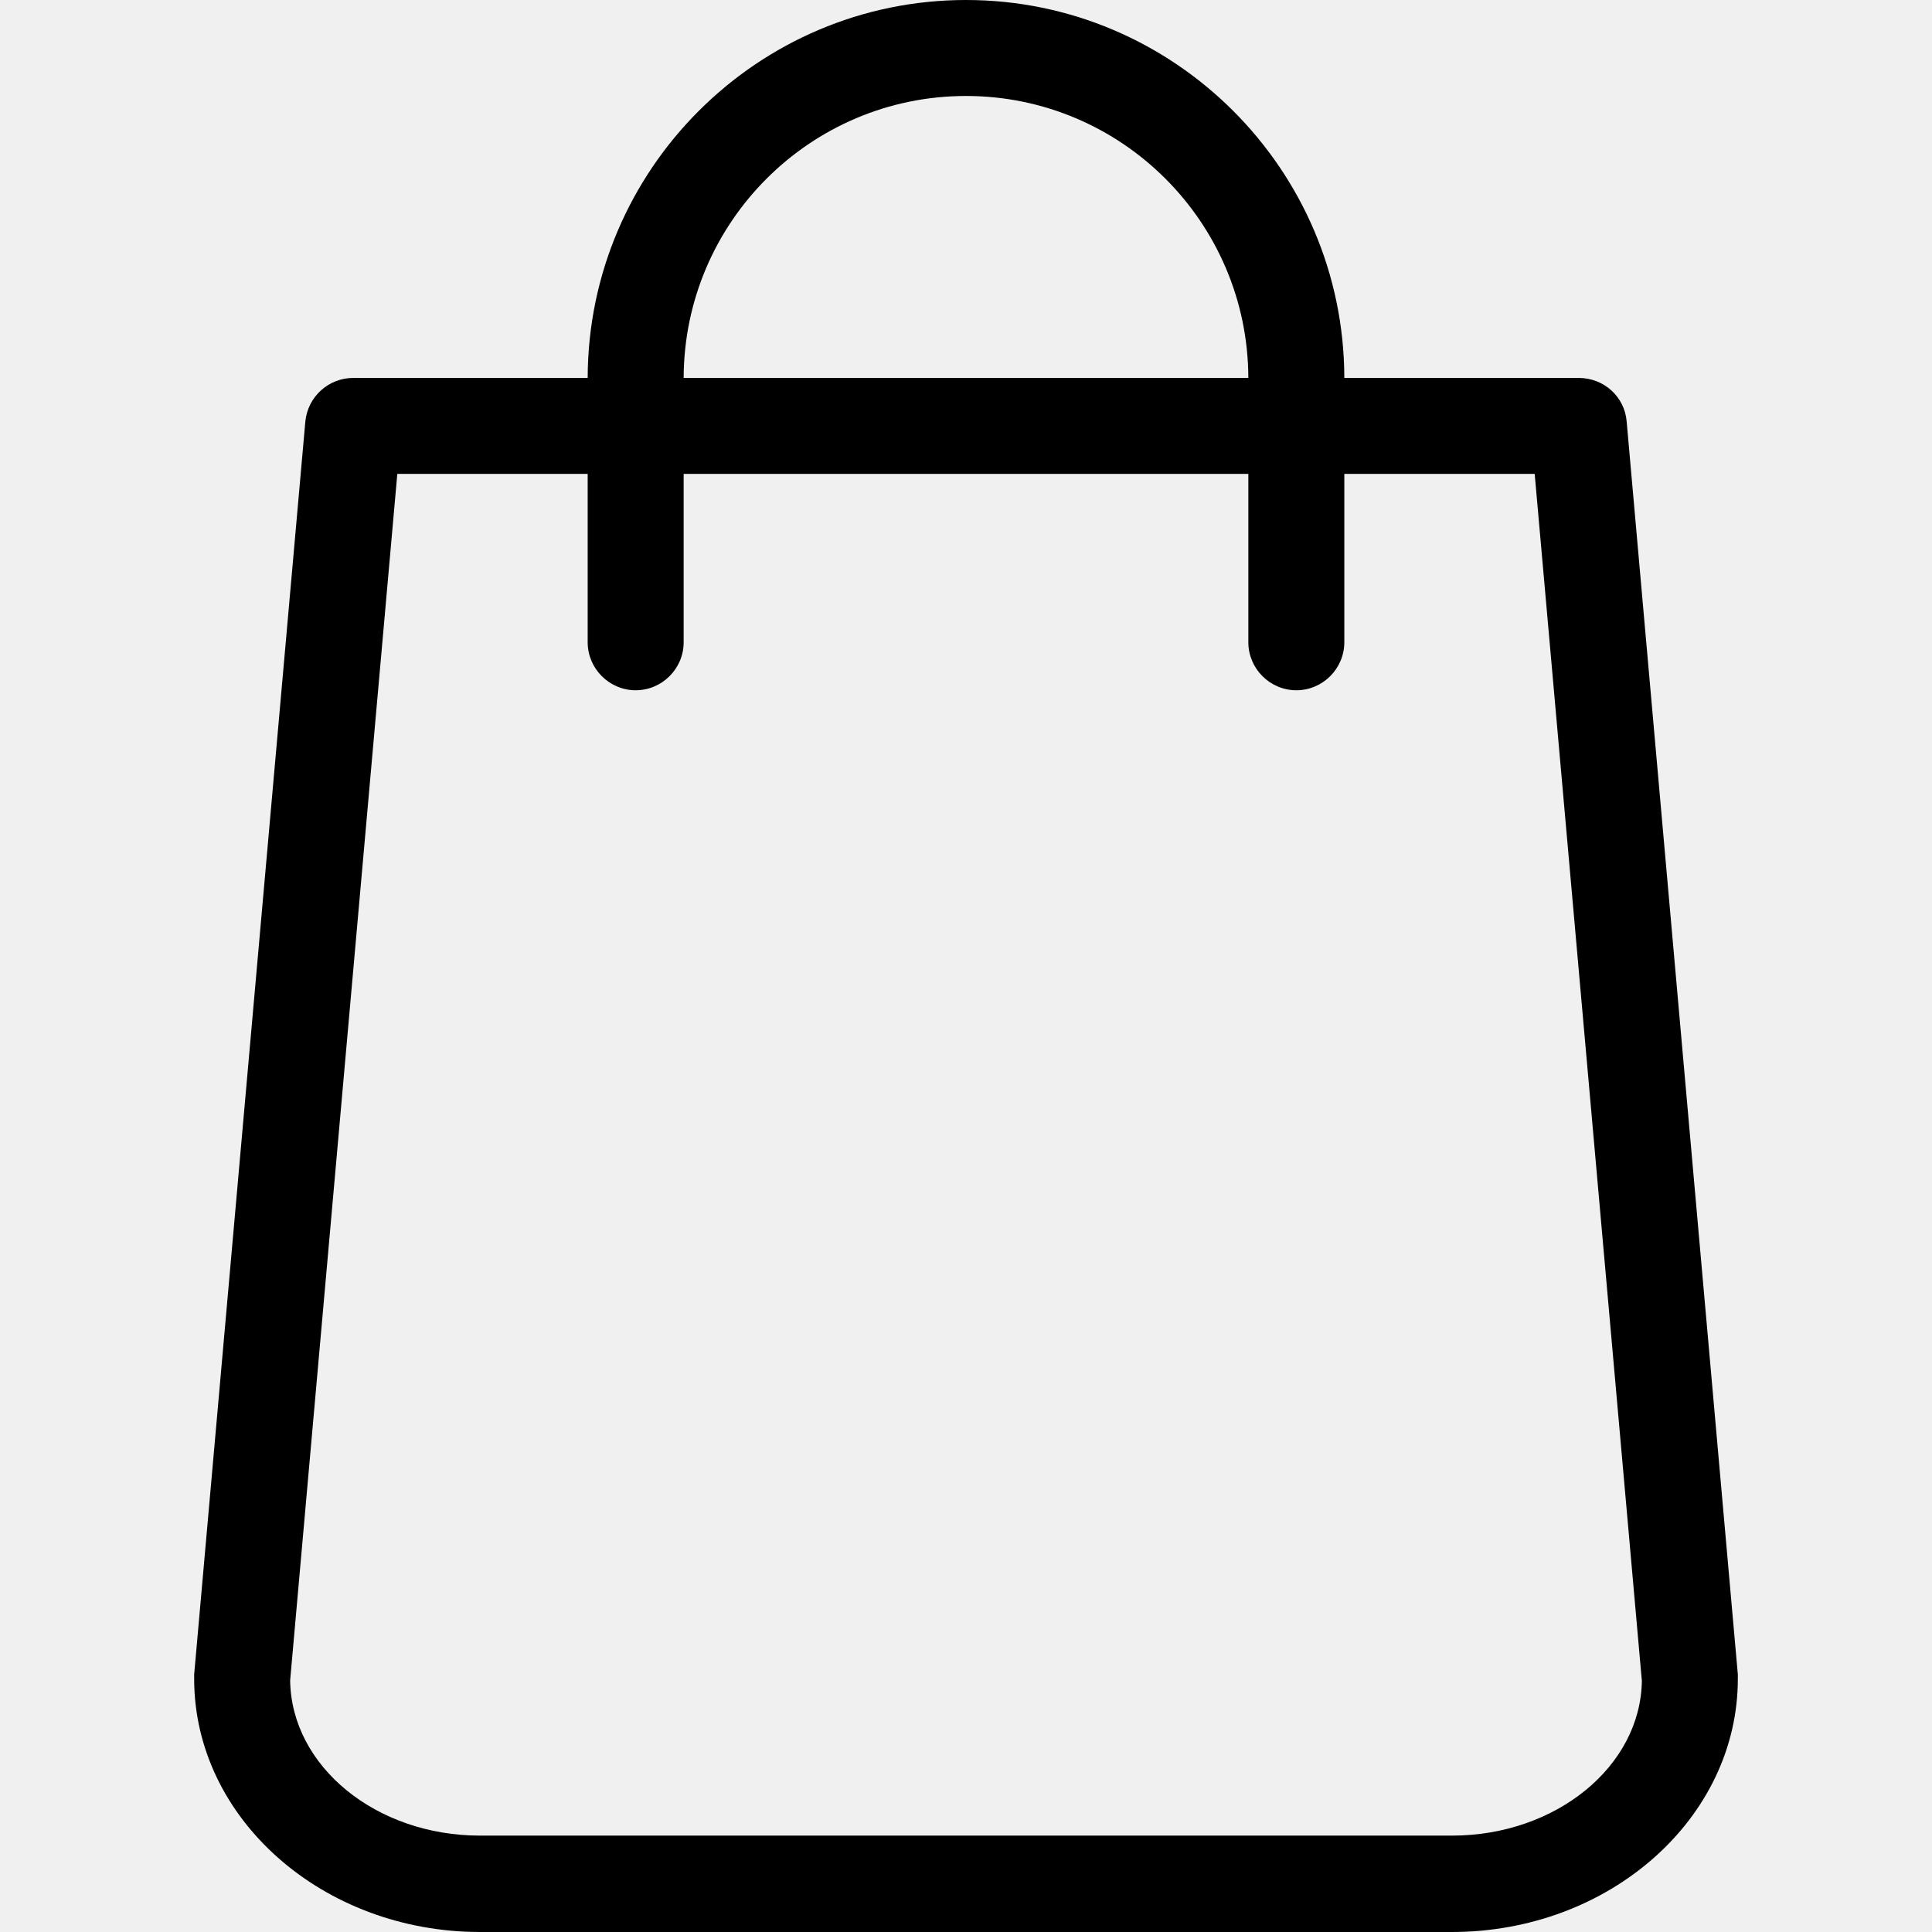
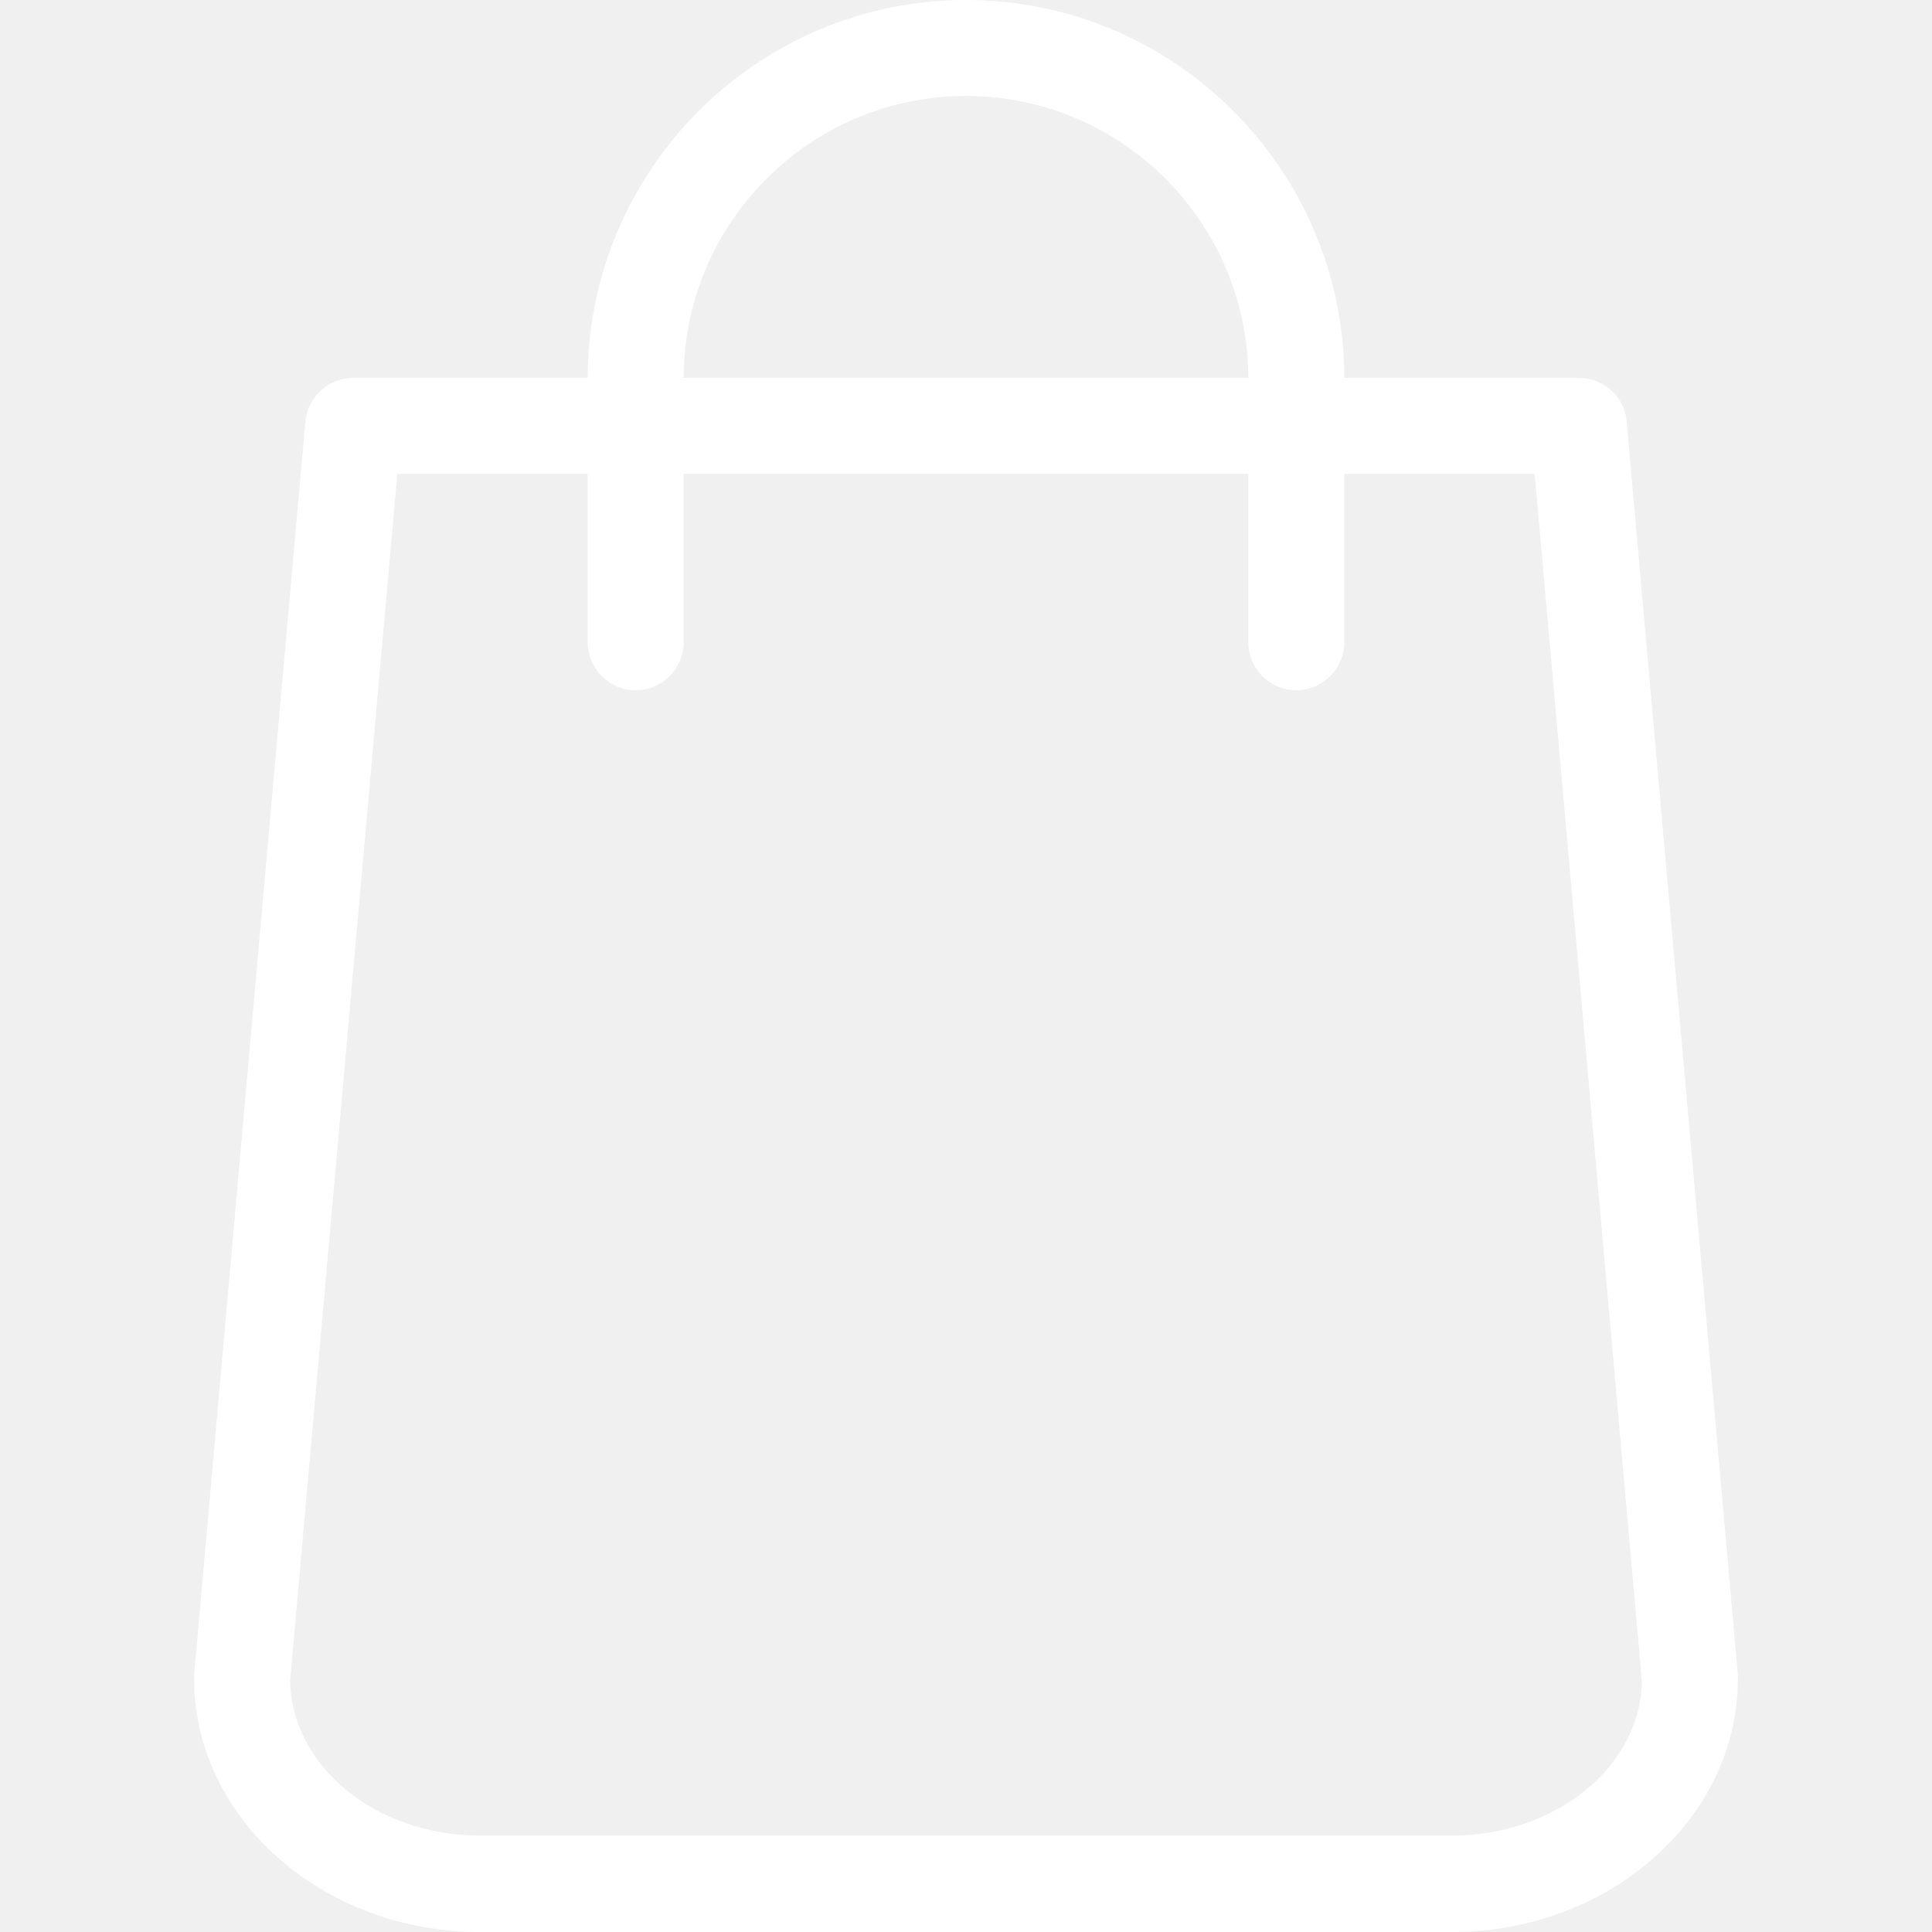
- <svg xmlns="http://www.w3.org/2000/svg" version="1.1" id="Capa_1" x="0px" y="0px" viewBox="0 0 483.1 483.1" style="enable-background:new 0 0 483.1 483.1;" xml:space="preserve">
+ <svg xmlns="http://www.w3.org/2000/svg" version="1.1" id="Capa_1" x="0px" y="0px" viewBox="0 0 483.1 483.1" style="enable-background:new 0 0 483.1 483.1;fill: #ffffff;" xml:space="preserve">
  <g>
    <path d="M434.55,418.7l-27.8-313.3c-0.5-6.2-5.7-10.9-12-10.9h-58.6c-0.1-52.1-42.5-94.5-94.6-94.5s-94.5,42.4-94.6,94.5h-58.6   c-6.2,0-11.4,4.7-12,10.9l-27.8,313.3c0,0.4,0,0.7,0,1.1c0,34.9,32.1,63.3,71.5,63.3h243c39.4,0,71.5-28.4,71.5-63.3   C434.55,419.4,434.55,419.1,434.55,418.7z M241.55,24c38.9,0,70.5,31.6,70.6,70.5h-141.2C171.05,55.6,202.65,24,241.55,24z    M363.05,459h-243c-26,0-47.2-17.3-47.5-38.8l26.8-301.7h47.6v42.1c0,6.6,5.4,12,12,12s12-5.4,12-12v-42.1h141.2v42.1   c0,6.6,5.4,12,12,12s12-5.4,12-12v-42.1h47.6l26.8,301.8C410.25,441.7,389.05,459,363.05,459z" />
  </g>
  <g>
</g>
  <g>
</g>
  <g>
</g>
  <g>
</g>
  <g>
</g>
  <g>
</g>
  <g>
</g>
  <g>
</g>
  <g>
</g>
  <g>
</g>
  <g>
</g>
  <g>
</g>
  <g>
</g>
  <g>
</g>
  <g>
</g>
</svg>
